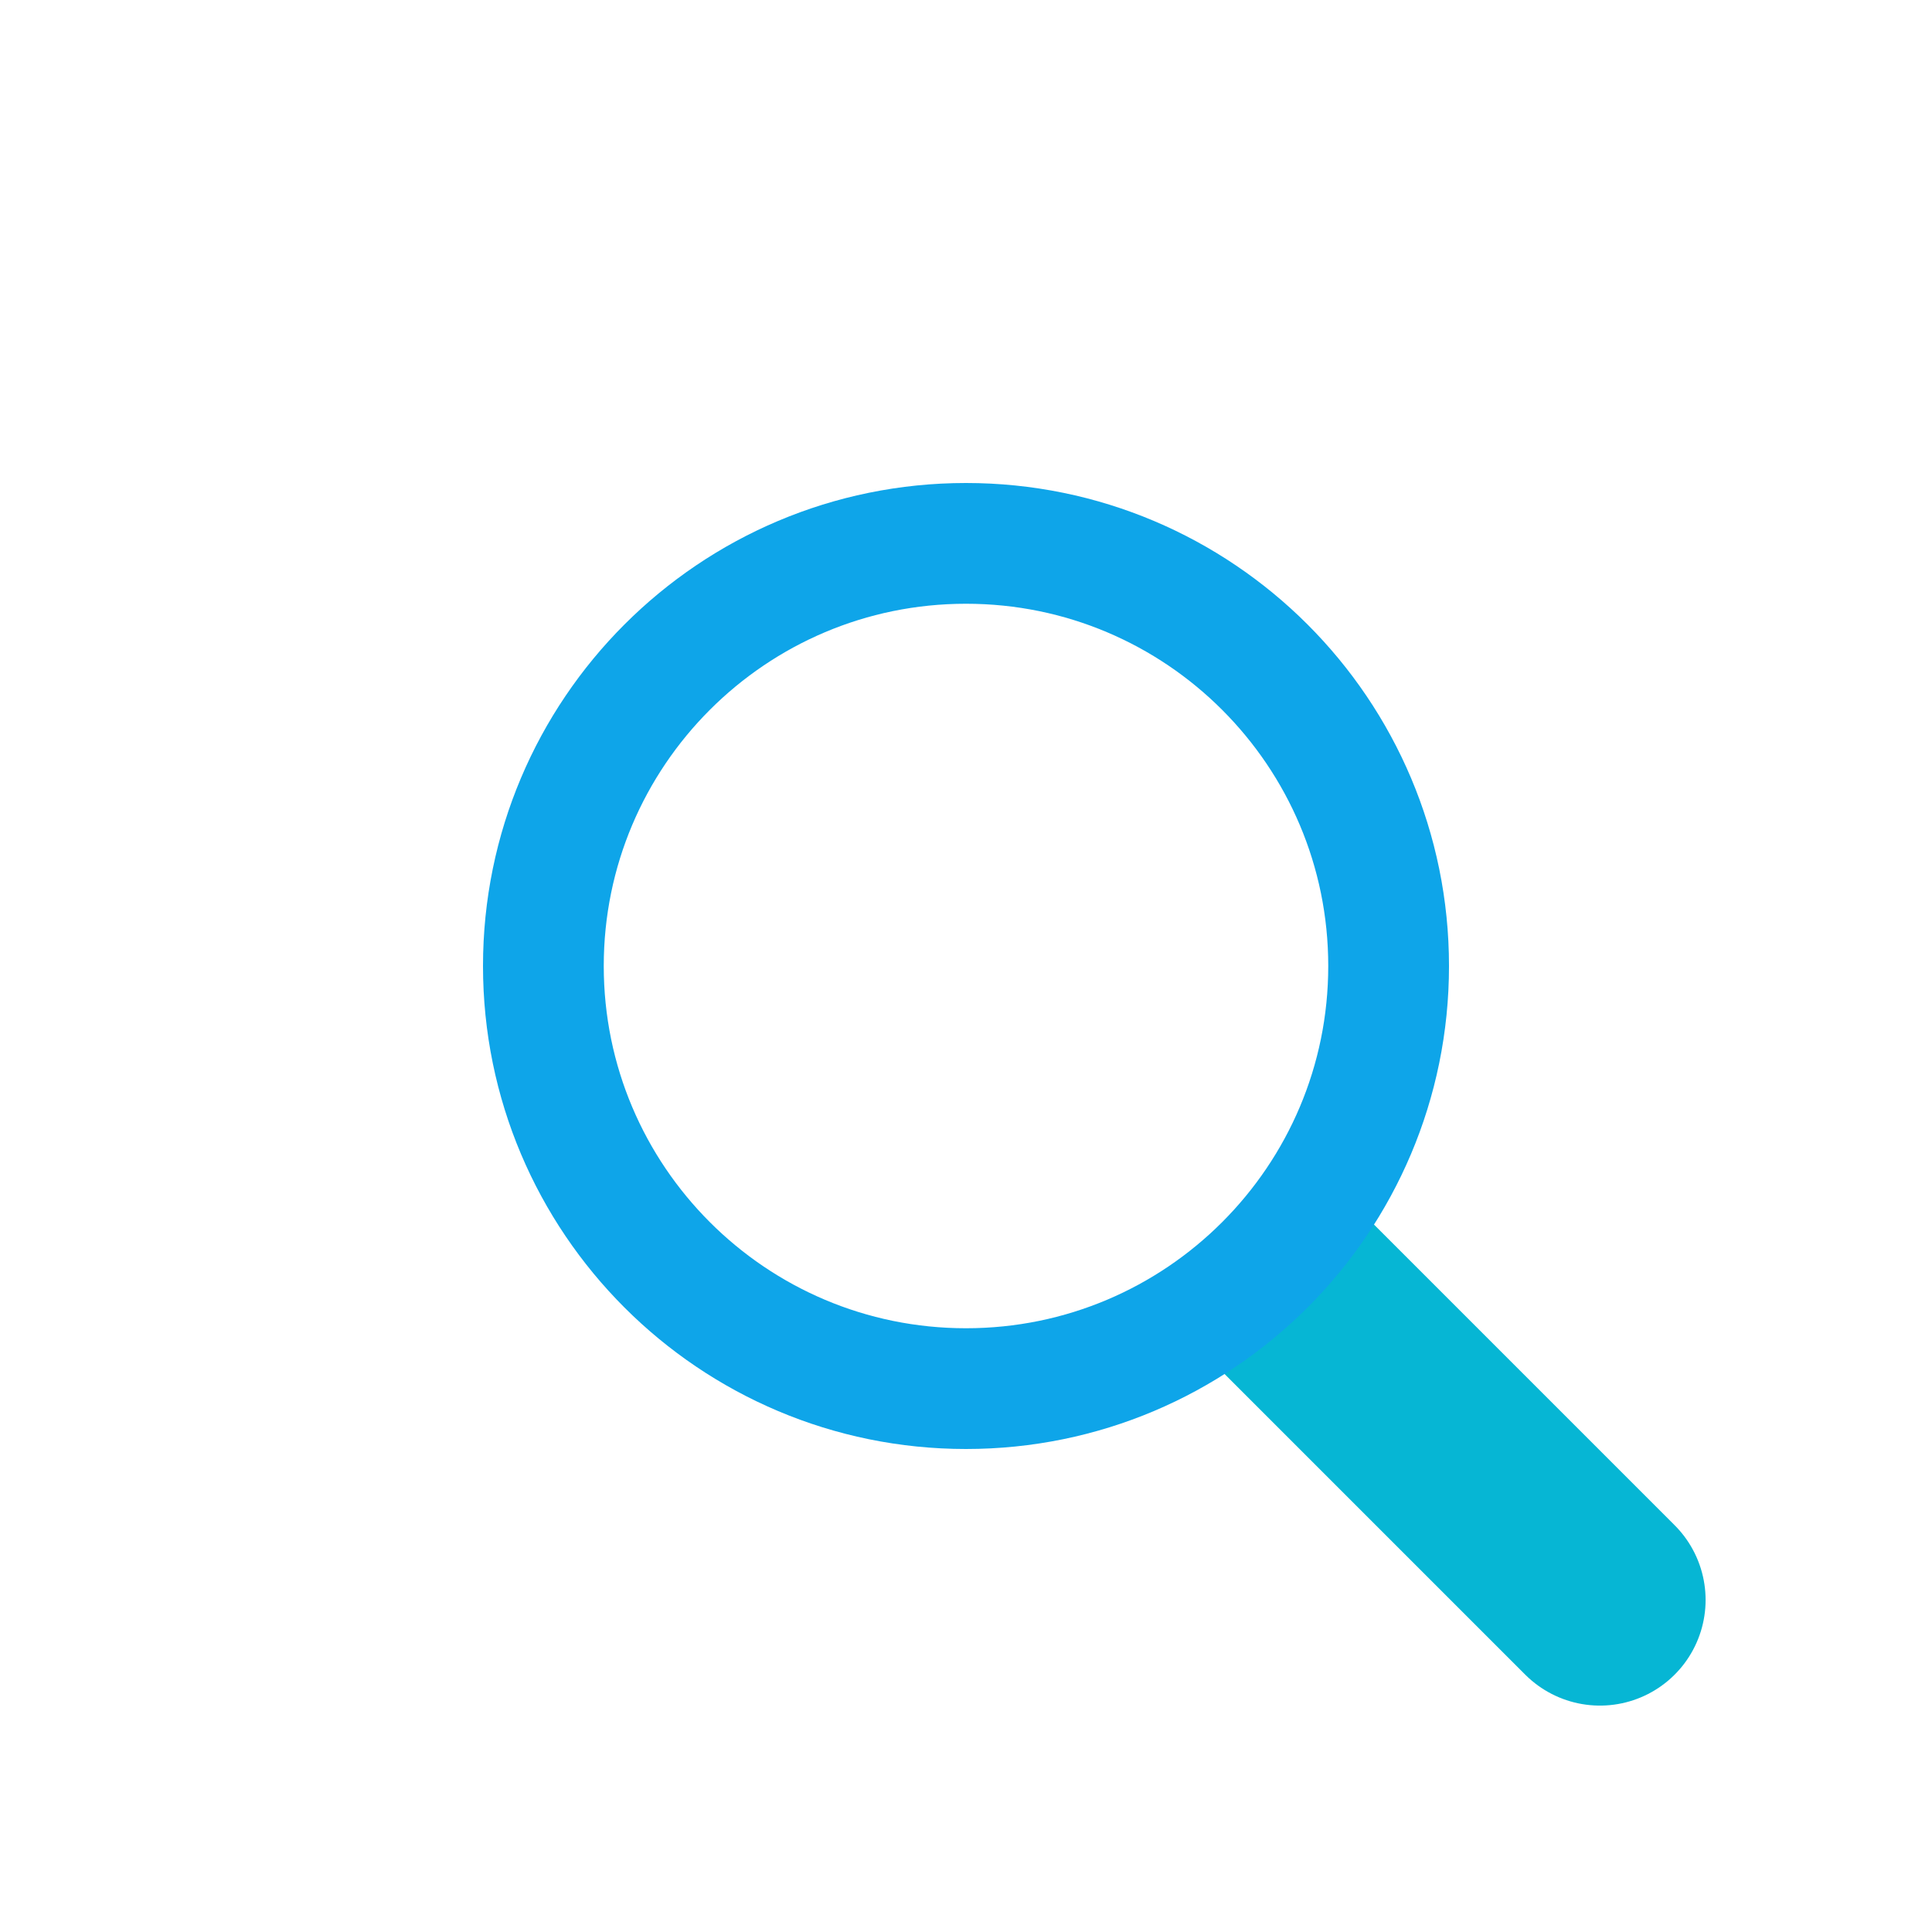
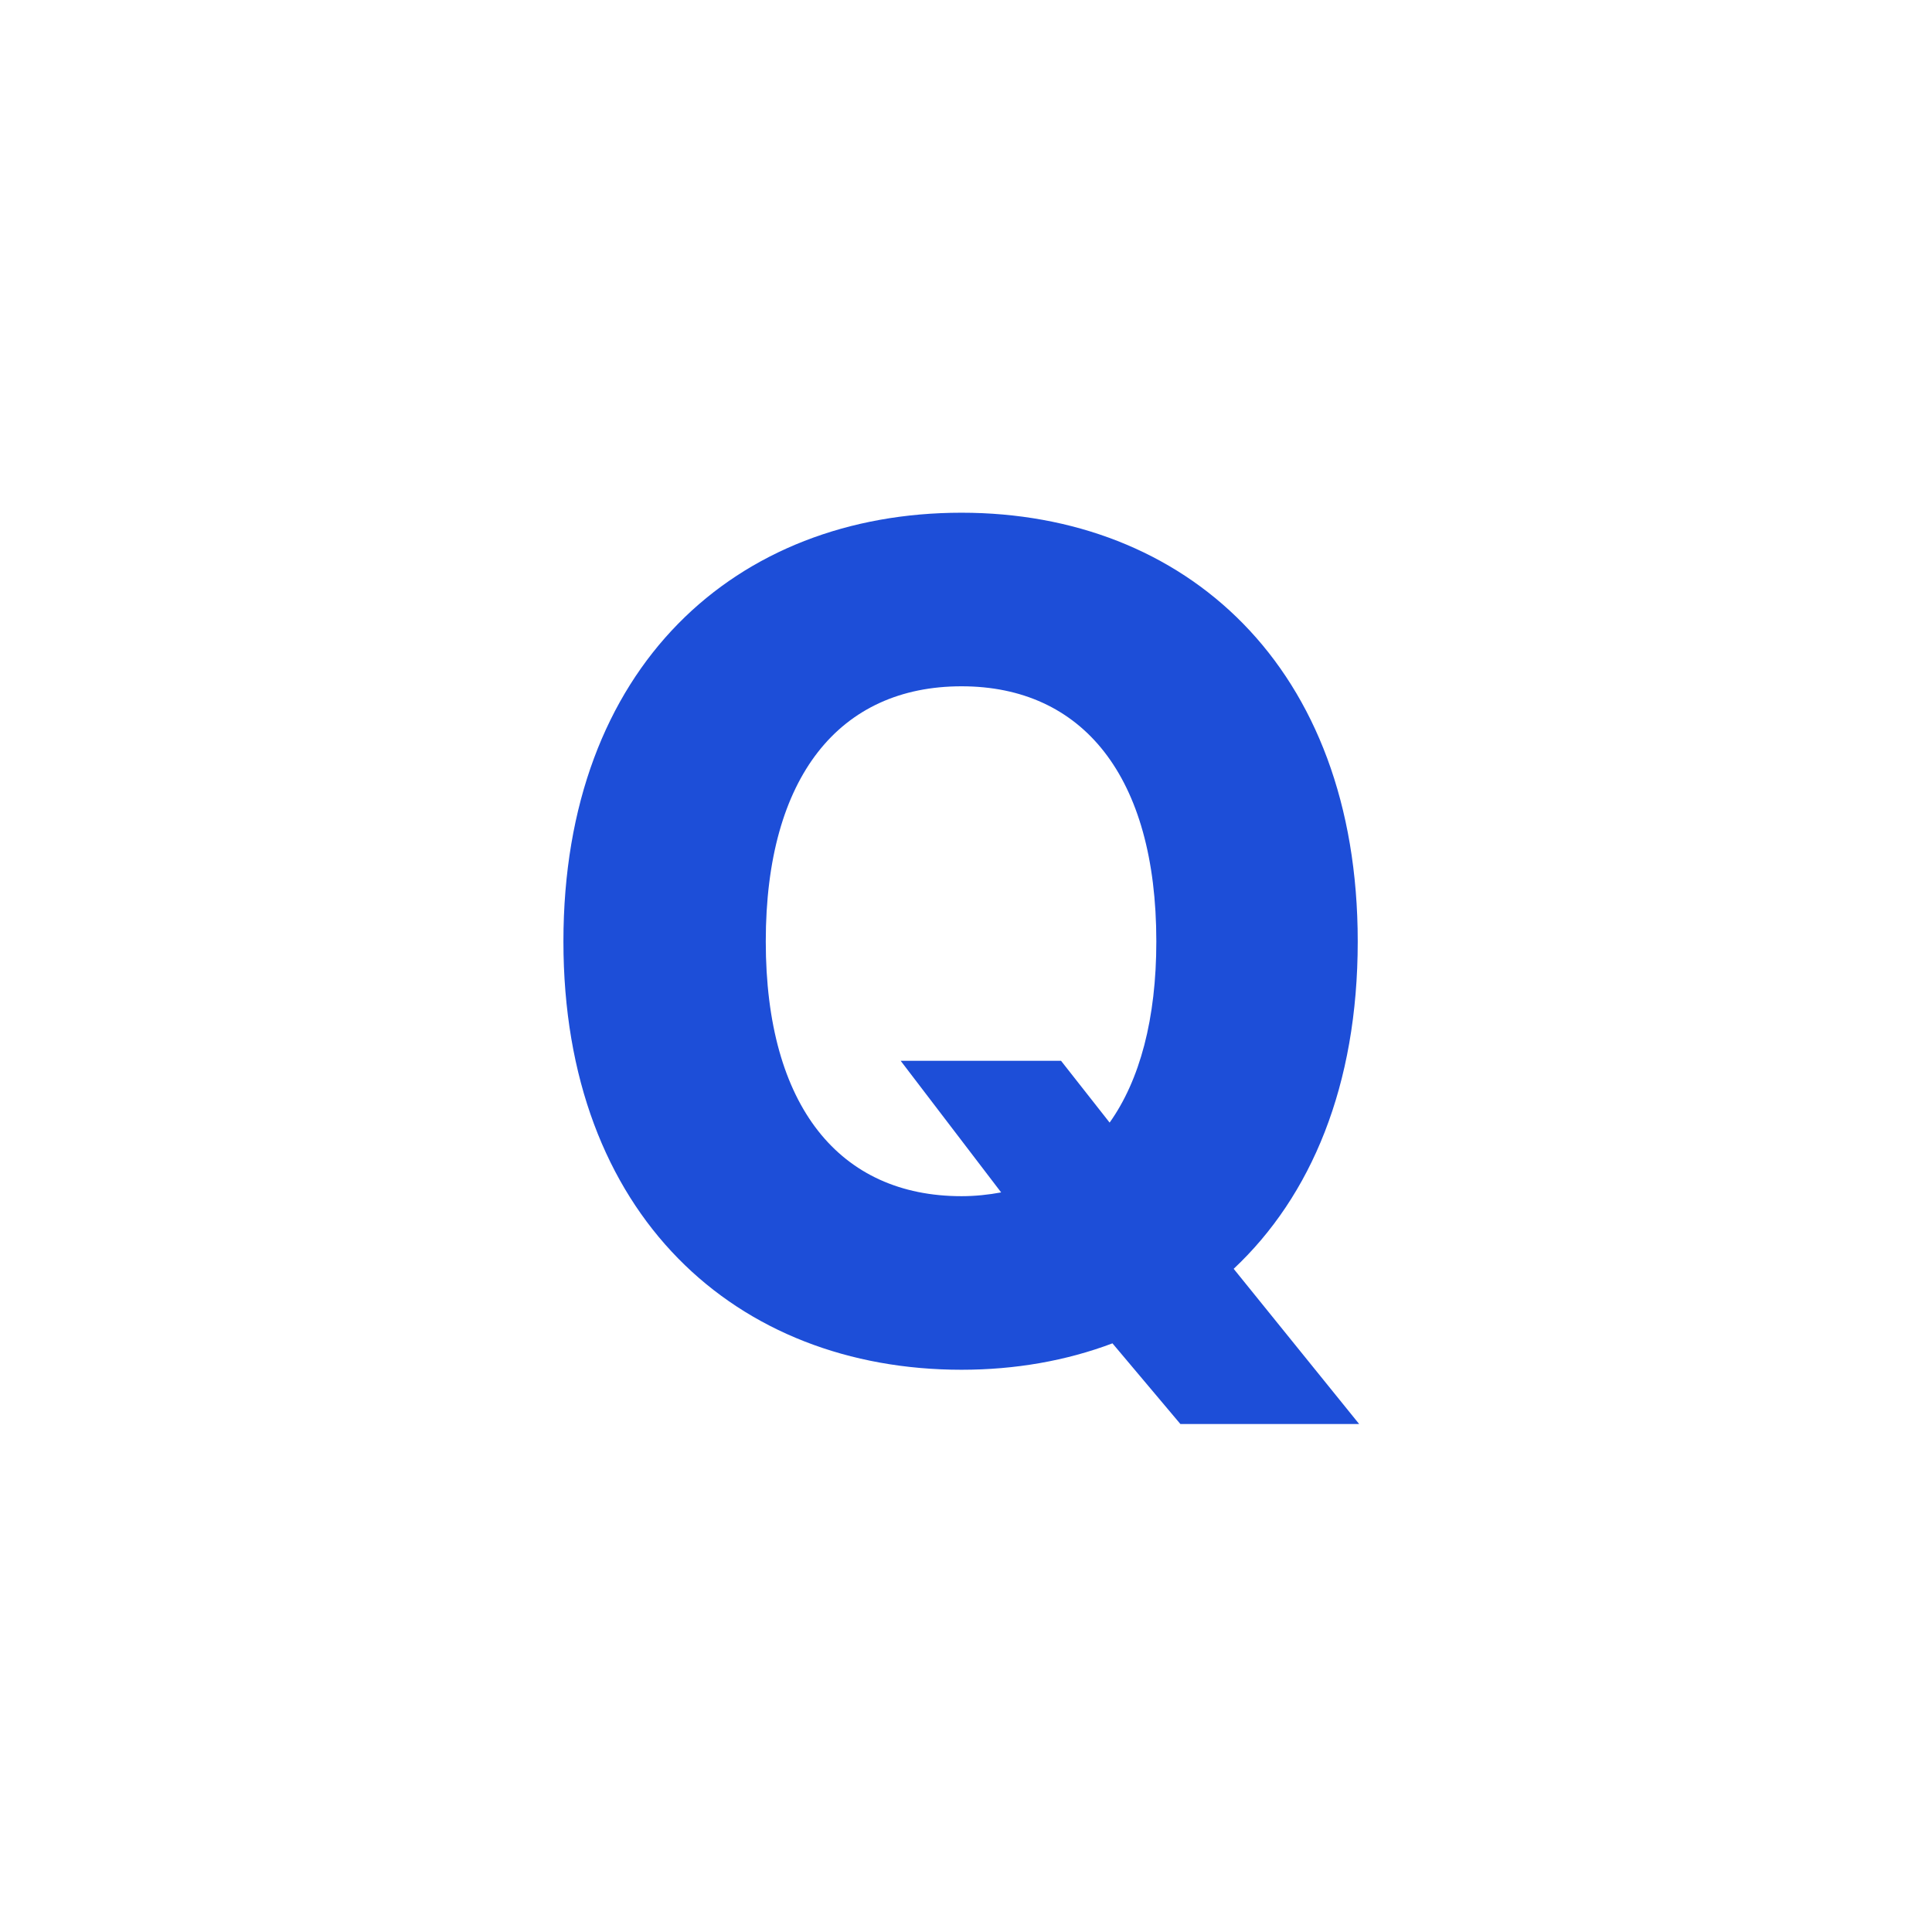
<svg xmlns="http://www.w3.org/2000/svg" viewBox="0 0 64 64" role="img" aria-label="Qwertymates Q logo">
-   <path d="M43 43 L53 53" fill="none" stroke="#06b6d4" stroke-width="7" stroke-linecap="round" />
-   <circle cx="32" cy="32" r="14" fill="none" stroke="#0ea5e9" stroke-width="4" />
+   <text x="32" y="45" text-anchor="middle" font-family="system-ui, -apple-system, 'Segoe UI', sans-serif" font-weight="800" font-size="38" fill="#1d4ed8">Q</text>
</svg>
